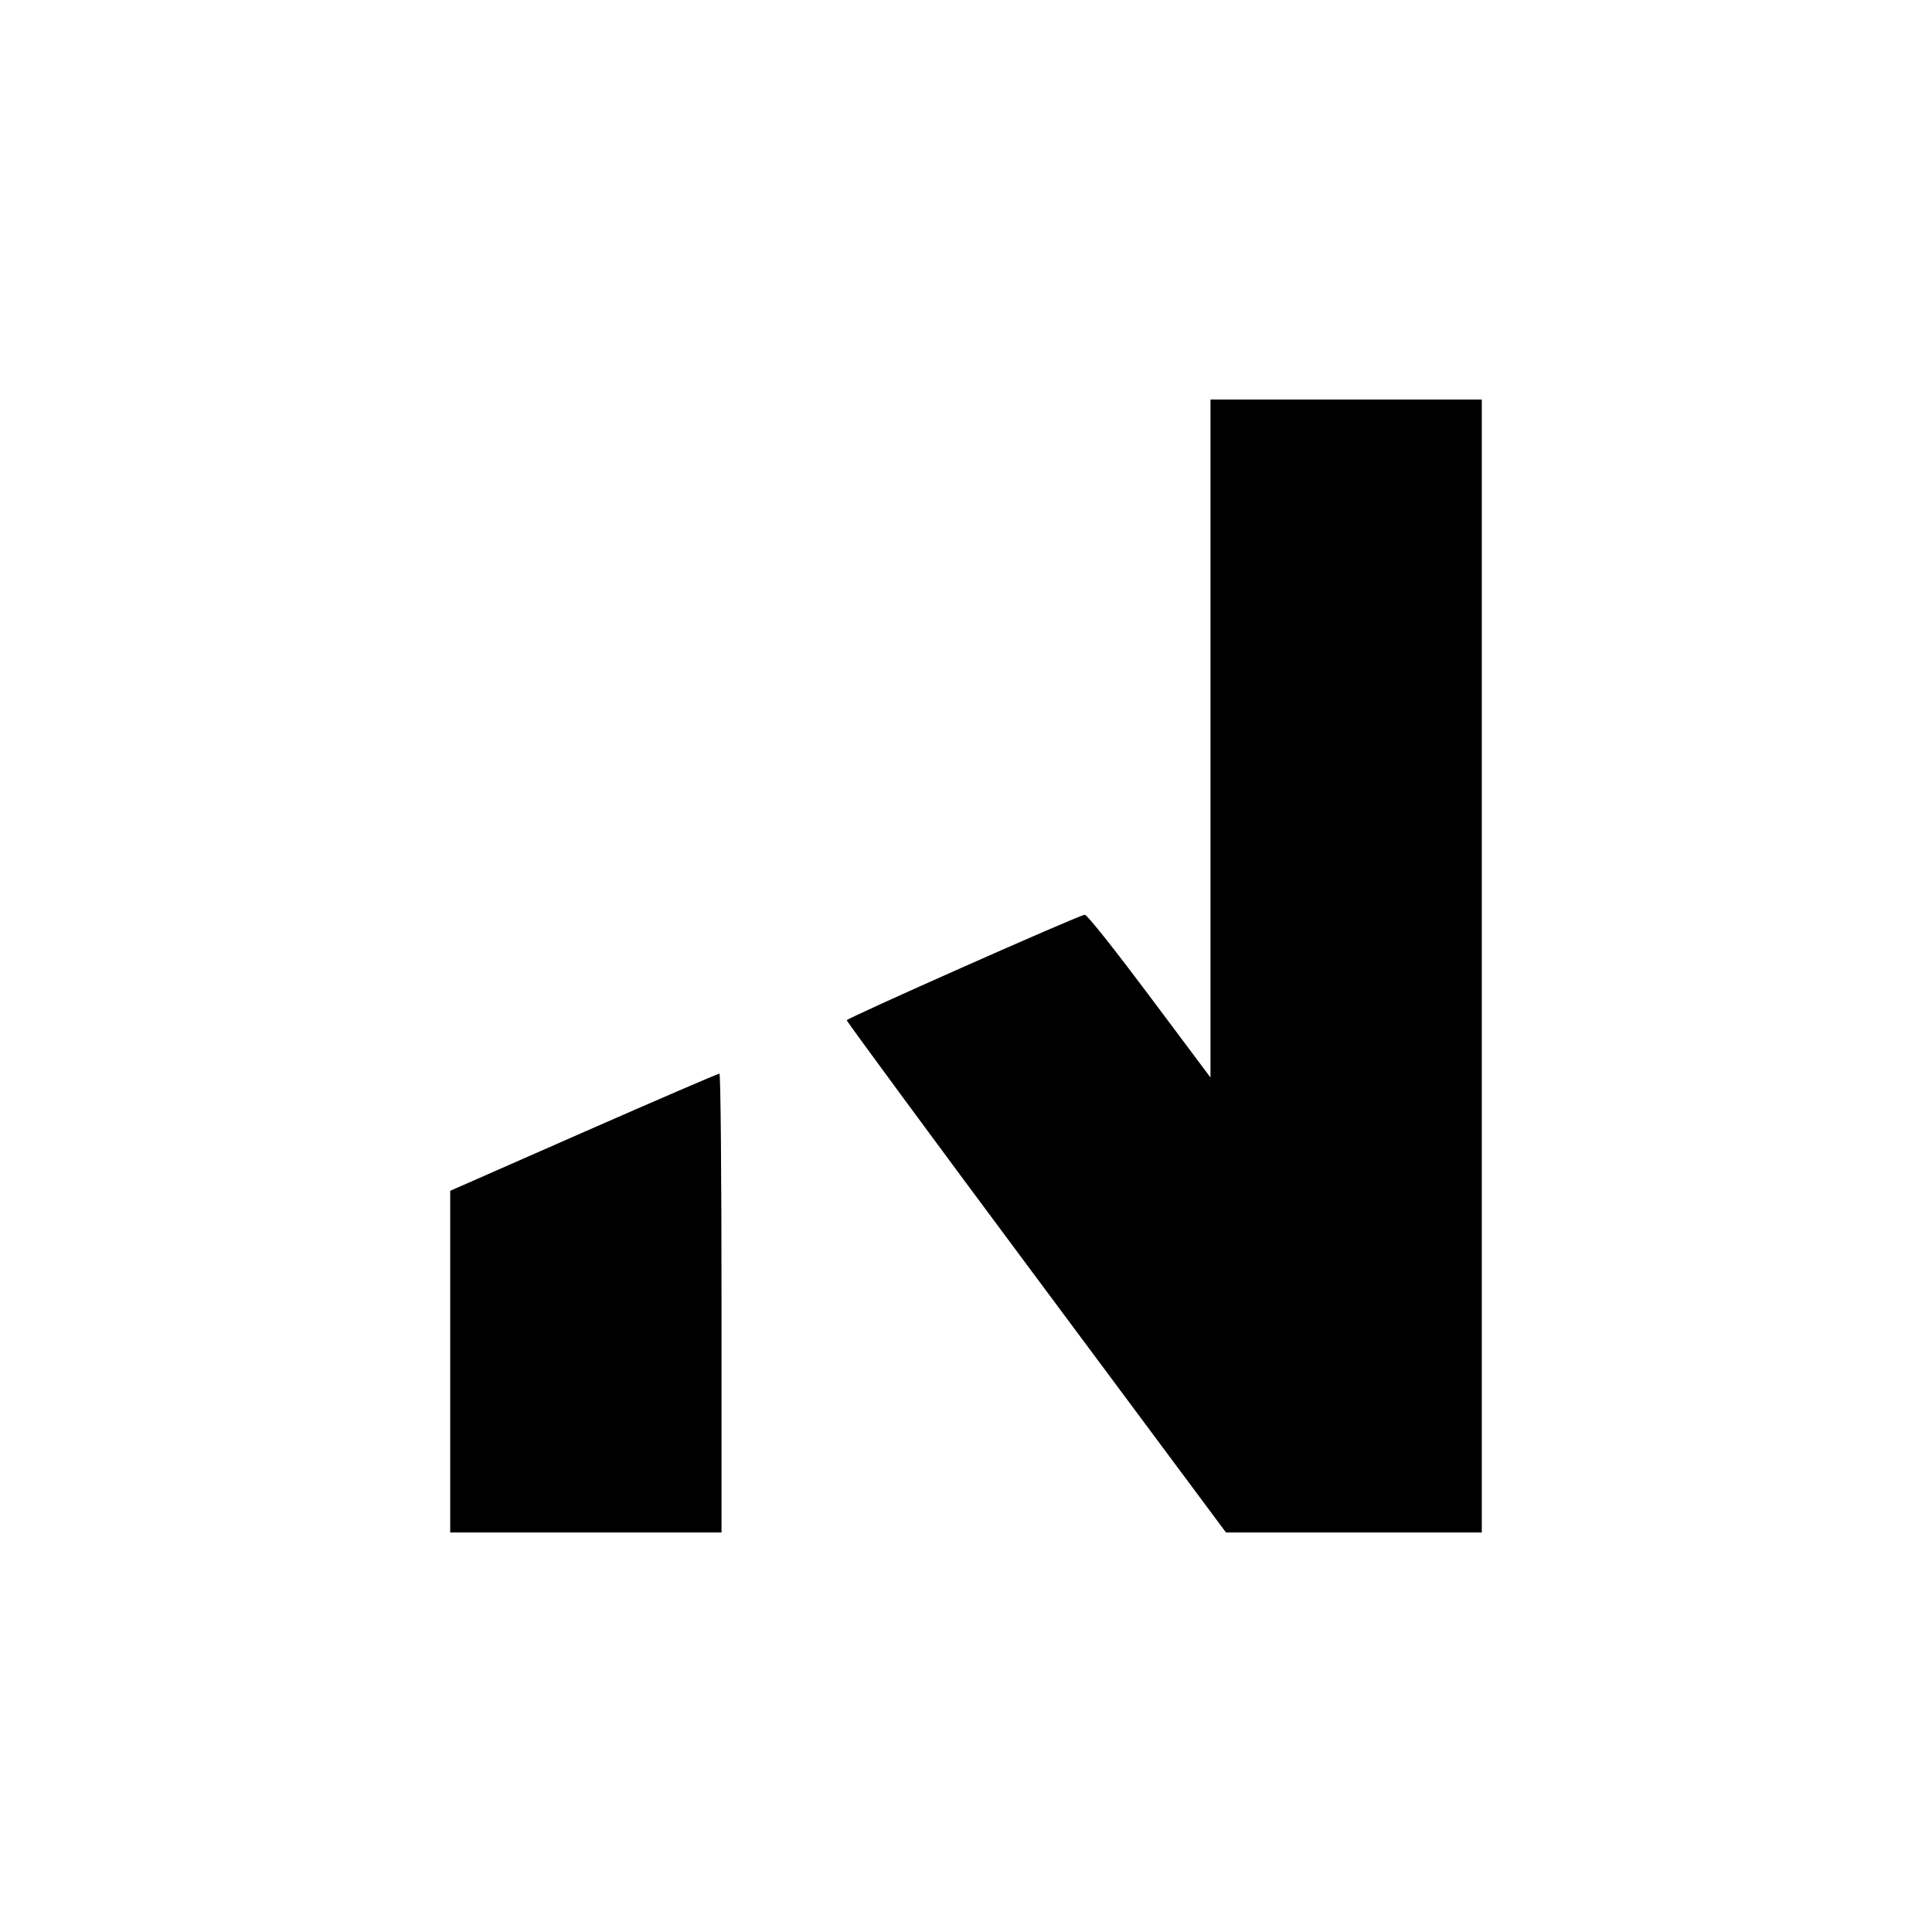
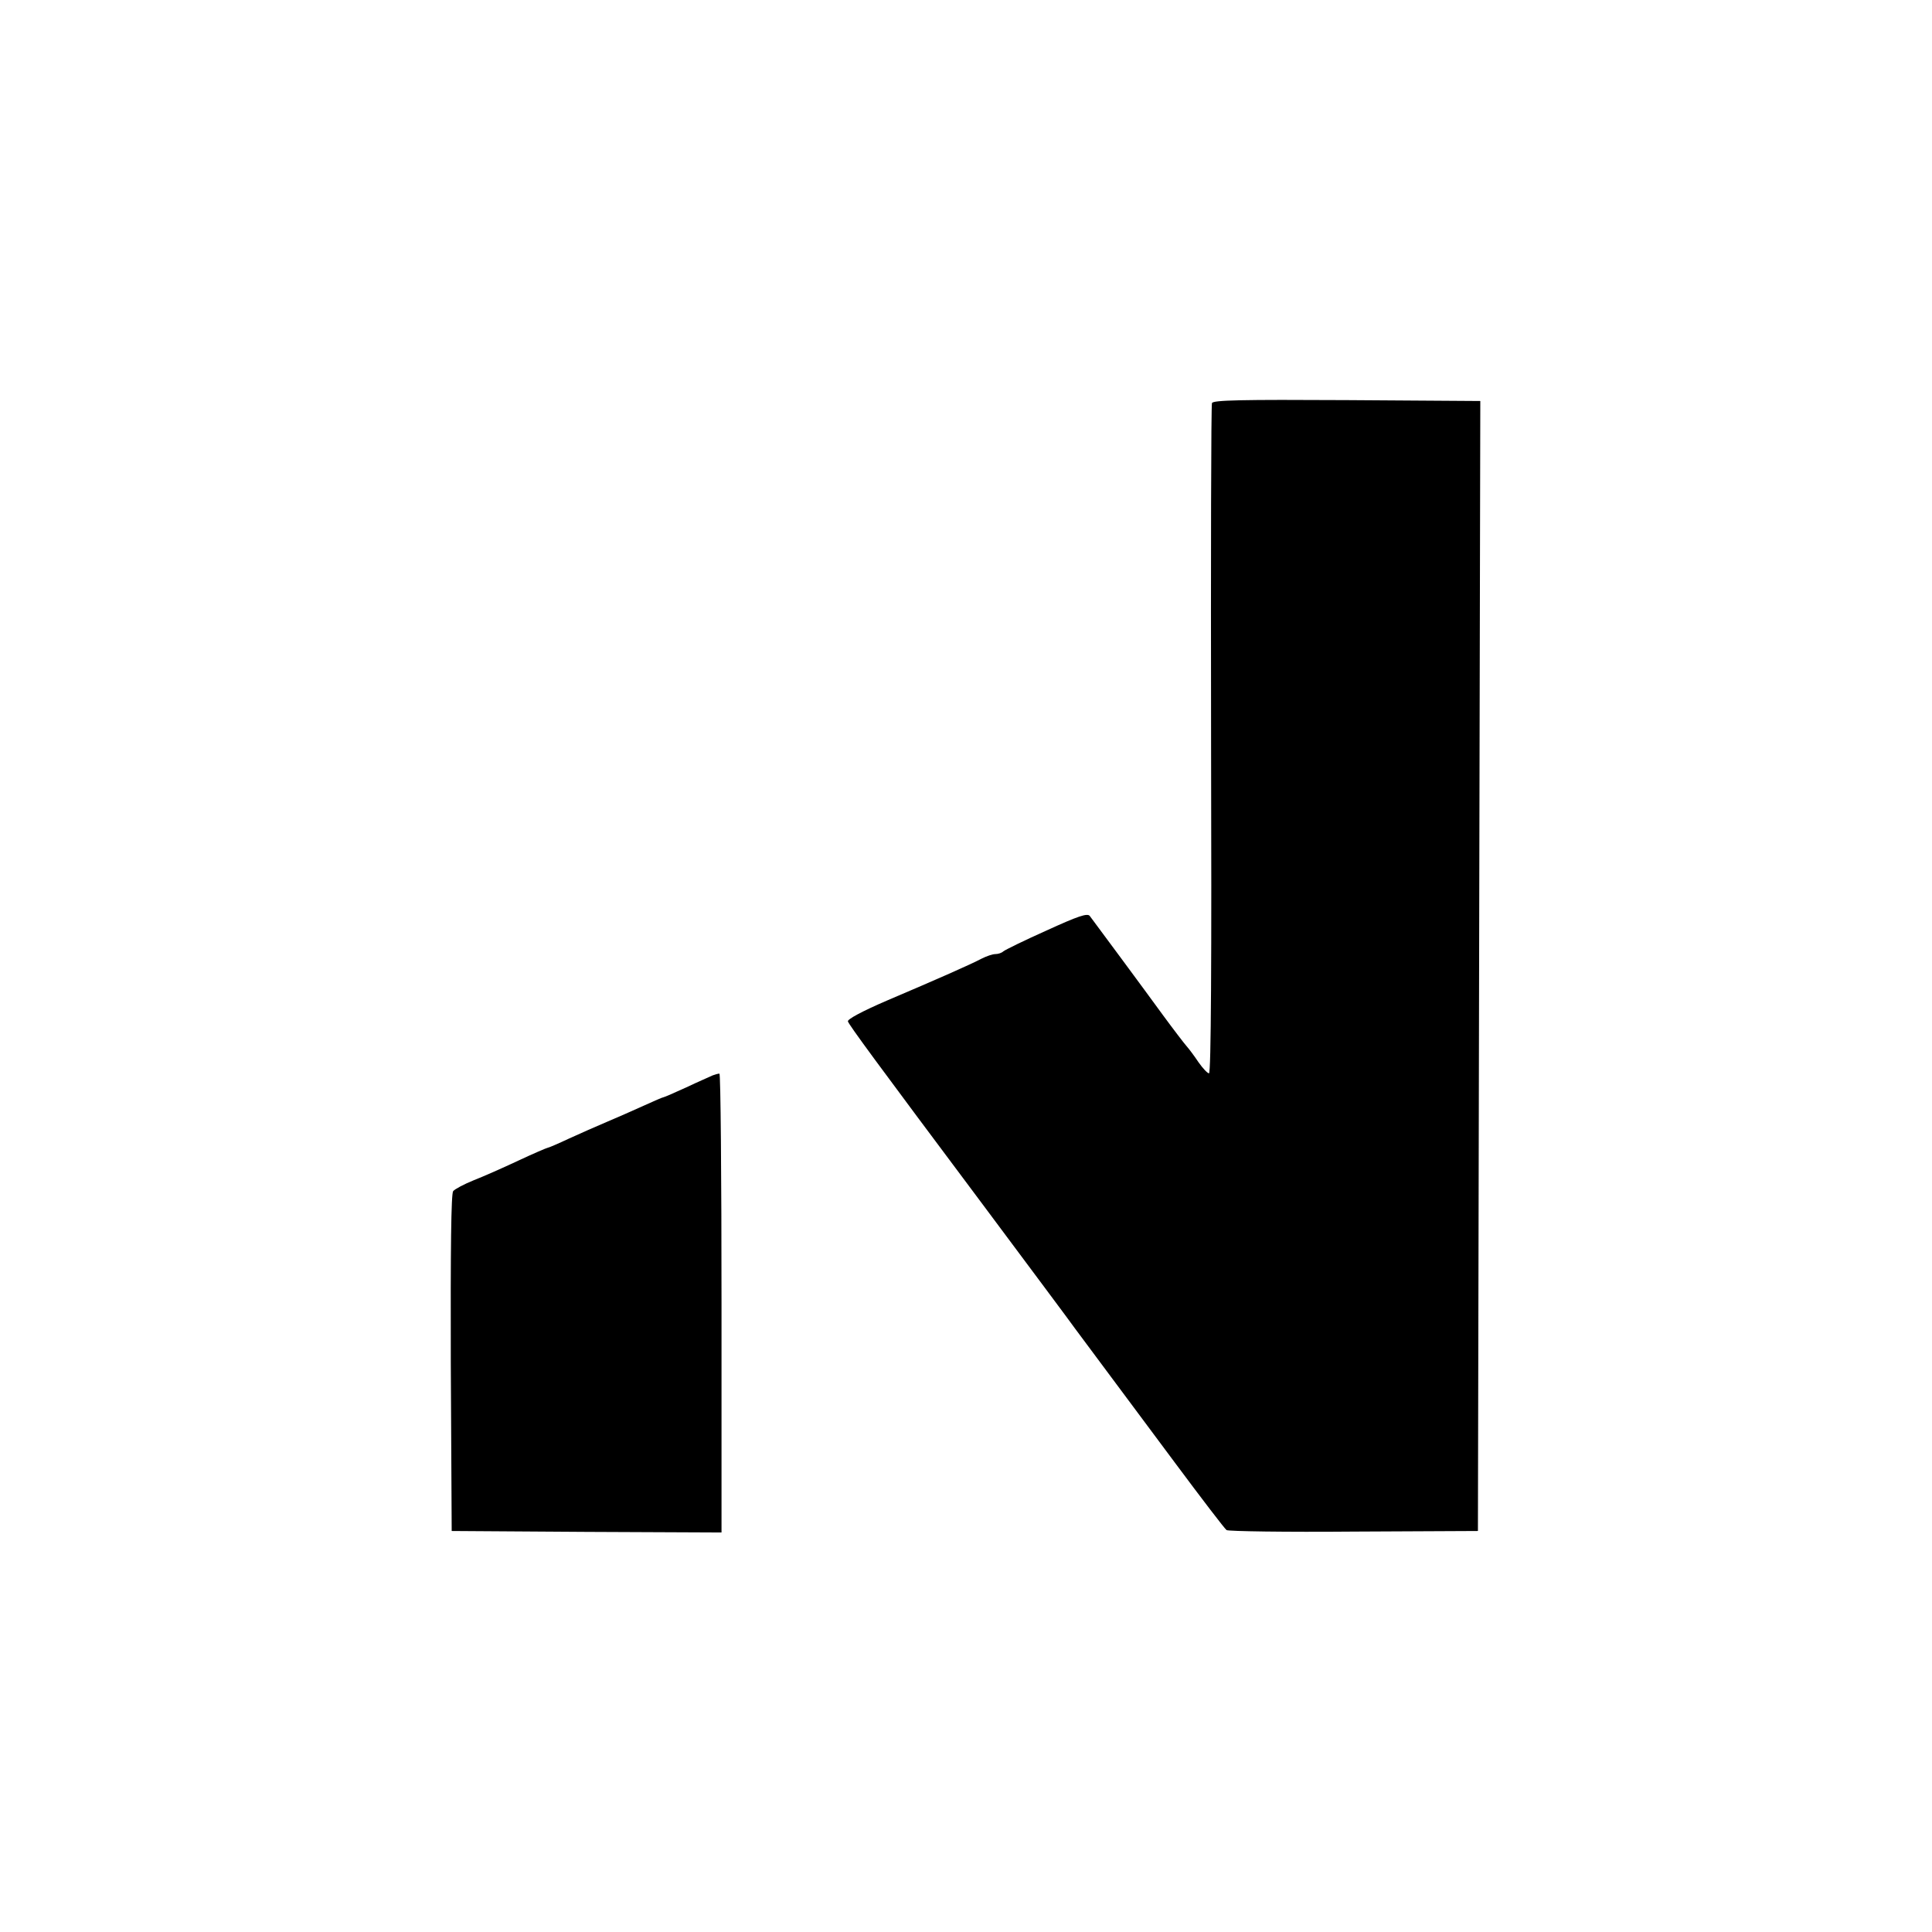
<svg xmlns="http://www.w3.org/2000/svg" version="1.0" width="648pt" height="648pt" viewBox="0 0 648 648" preserveAspectRatio="xMidYMid meet">
  <g transform="translate(0,648) scale(0.1,-0.1)" fill="#000000" stroke="none">
-     <path d="M4060 4003 l0 -1137 -205 274 c-113 151 -210 274 -217 272 -34 -8 -798 -347 -798 -354 0 -4 286 -393 636 -863 l636 -855 429 0 429 0 0 1900 0 1900 -455 0 -455 0 0 -1137z" />
-     <path d="M1958 2683 l-448 -197 0 -573 0 -573 455 0 455 0 0 770 c0 424 -3 770 -7 769 -5 0 -209 -88 -455 -196z" />
+     <path d="M4065 5128 c-3 -7 -4 -516 -3 -1131 2 -740 0 -1117 -7 -1117 -5 0 -21 17 -35 37 -14 21 -32 45 -40 54 -8 9 -44 56 -80 105 -61 84 -224 304 -245 332 -8 10 -40 -1 -145 -49 -74 -33 -139 -65 -145 -70 -5 -5 -17 -9 -26 -9 -10 0 -30 -7 -46 -15 -38 -20 -149 -69 -316 -140 -86 -37 -136 -64 -133 -71 6 -15 91 -131 453 -615 158 -212 297 -398 308 -414 11 -15 54 -73 96 -129 41 -55 149 -200 239 -321 90 -121 168 -223 174 -227 6 -4 198 -7 427 -5 l416 2 4 1895 4 1895 -448 3 c-353 2 -449 0 -452 -10z" />
+     <path d="M2390 2873 c-8 -4 -48 -21 -88 -40 -39 -18 -74 -33 -76 -33 -3 0 -33 -13 -68 -29 -35 -16 -90 -40 -123 -54 -33 -14 -90 -39 -127 -56 -36 -17 -69 -31 -72 -31 -2 0 -47 -19 -98 -43 -51 -24 -119 -54 -150 -66 -32 -13 -62 -29 -68 -36 -7 -8 -9 -194 -8 -576 l3 -564 453 -3 452 -2 0 770 c0 423 -3 770 -7 769 -5 0 -15 -3 -23 -6z" />
  </g>
</svg>
